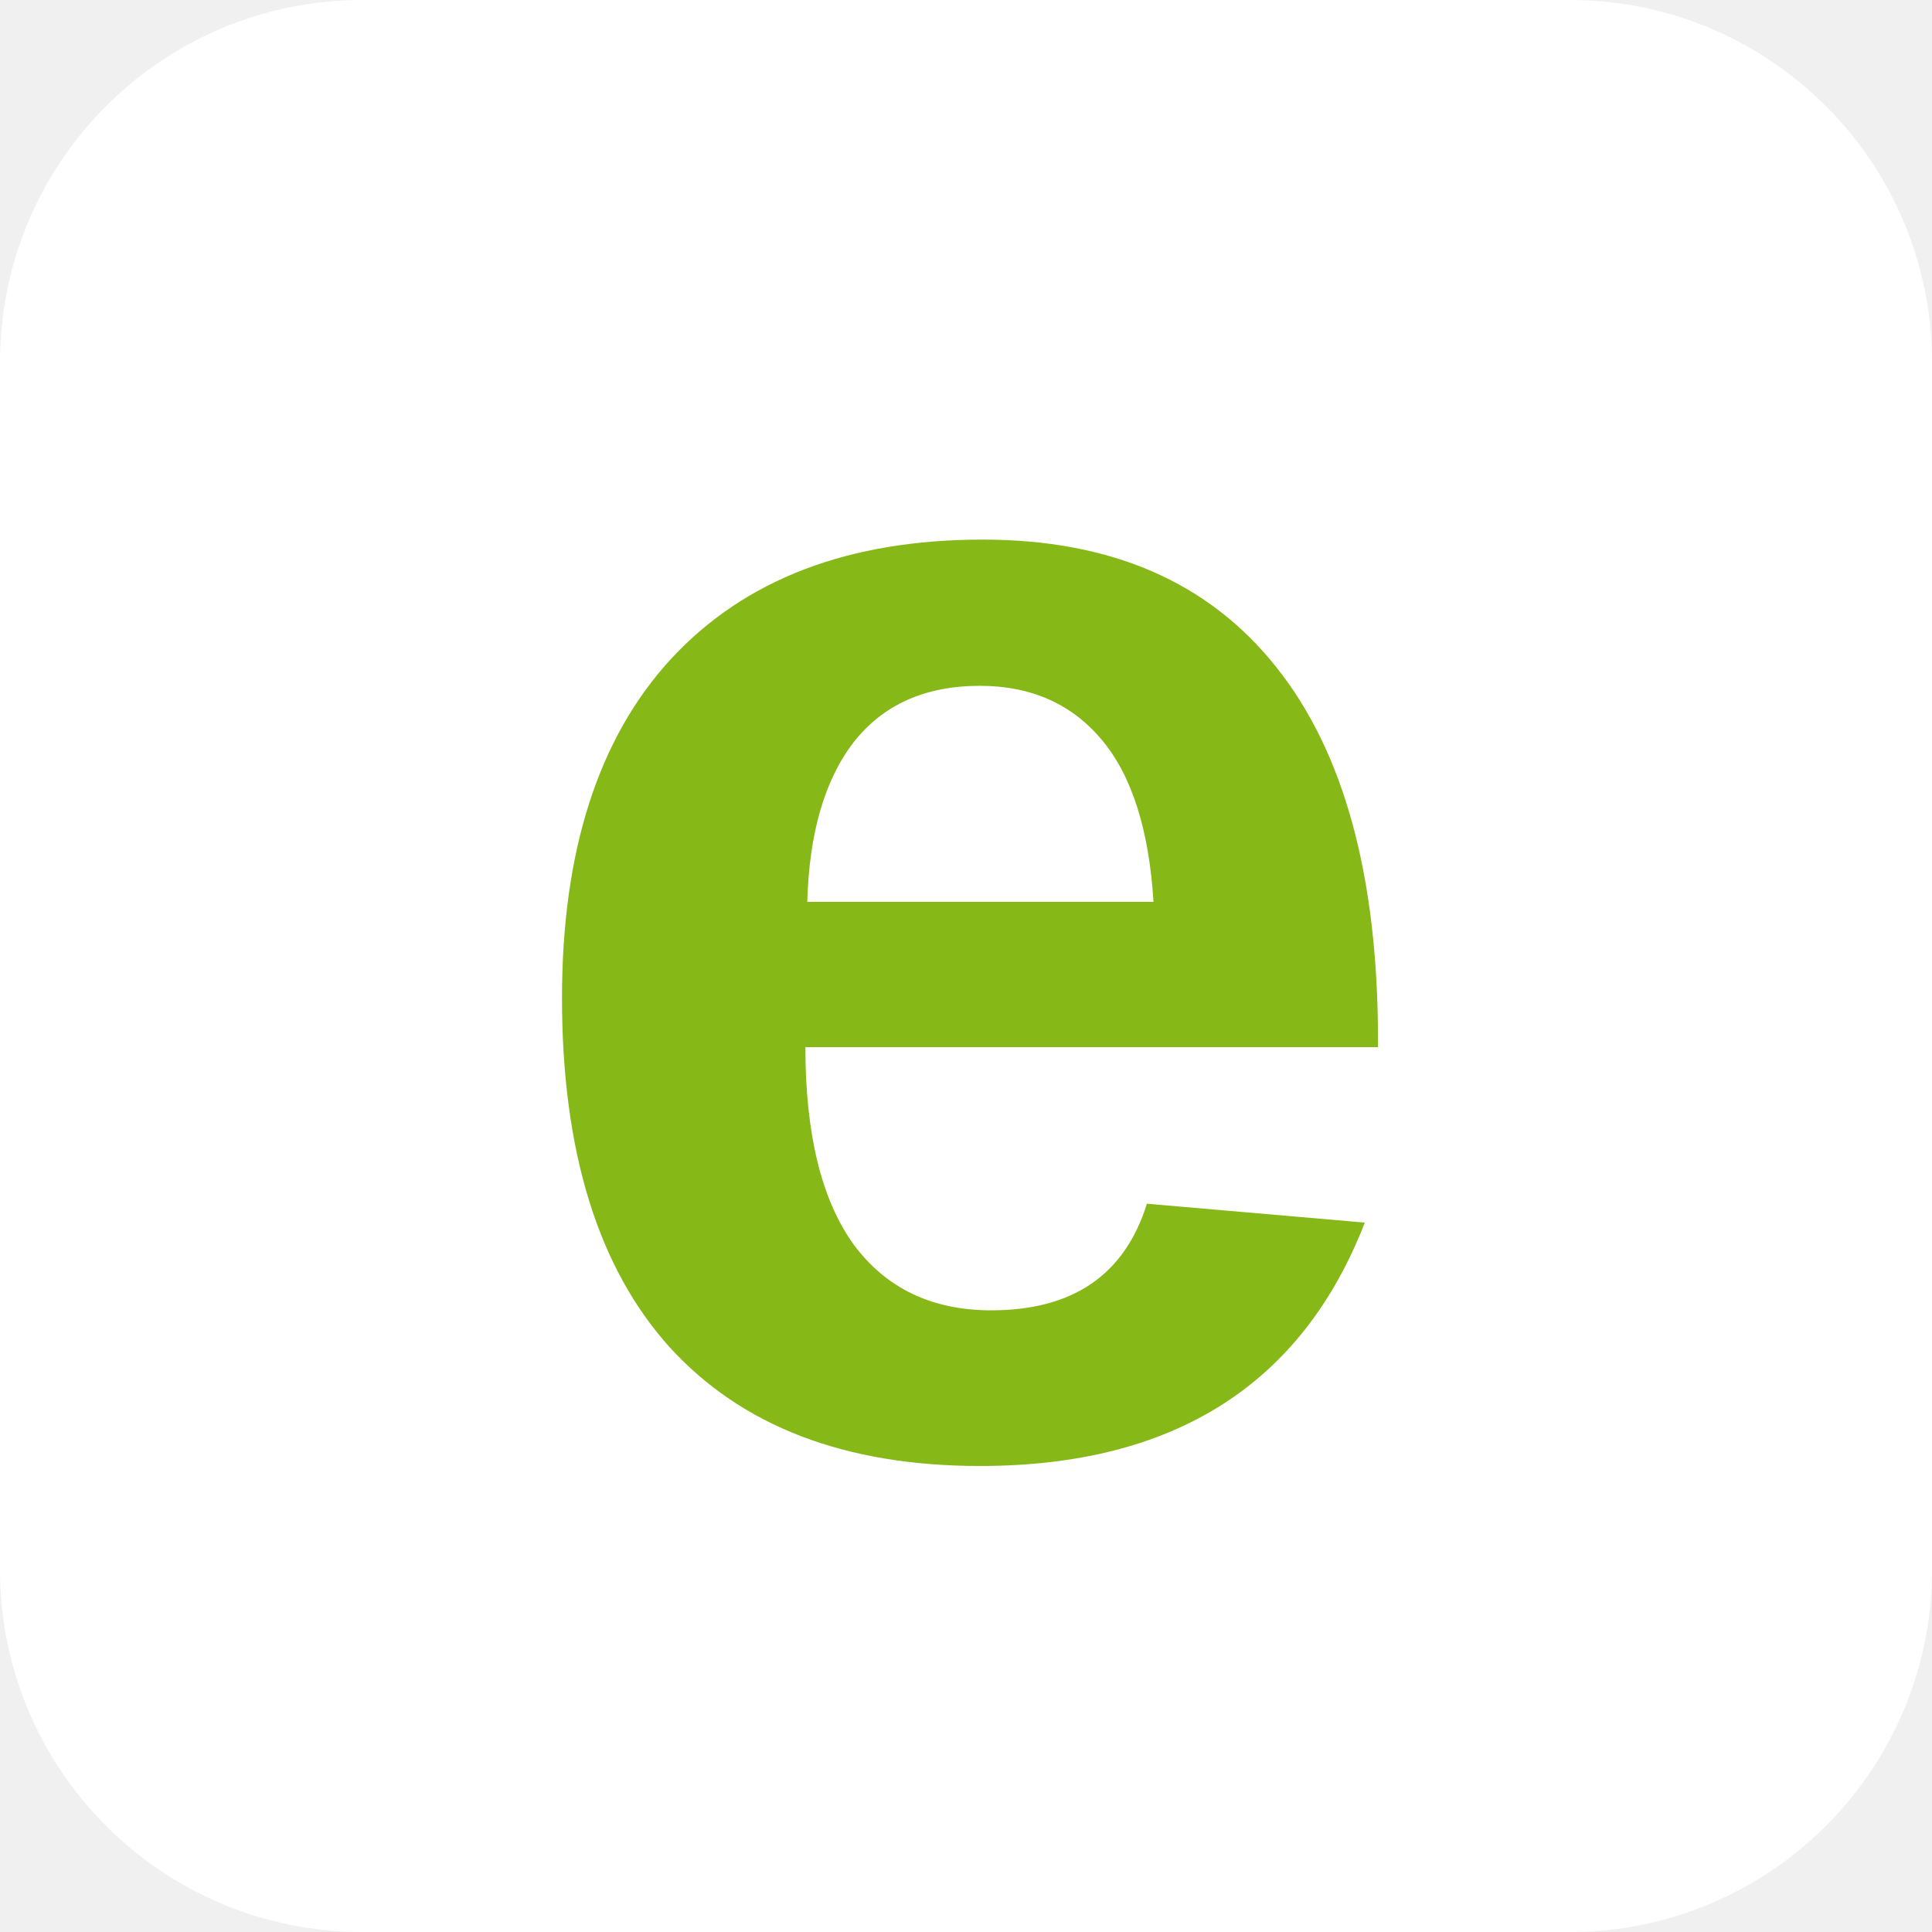
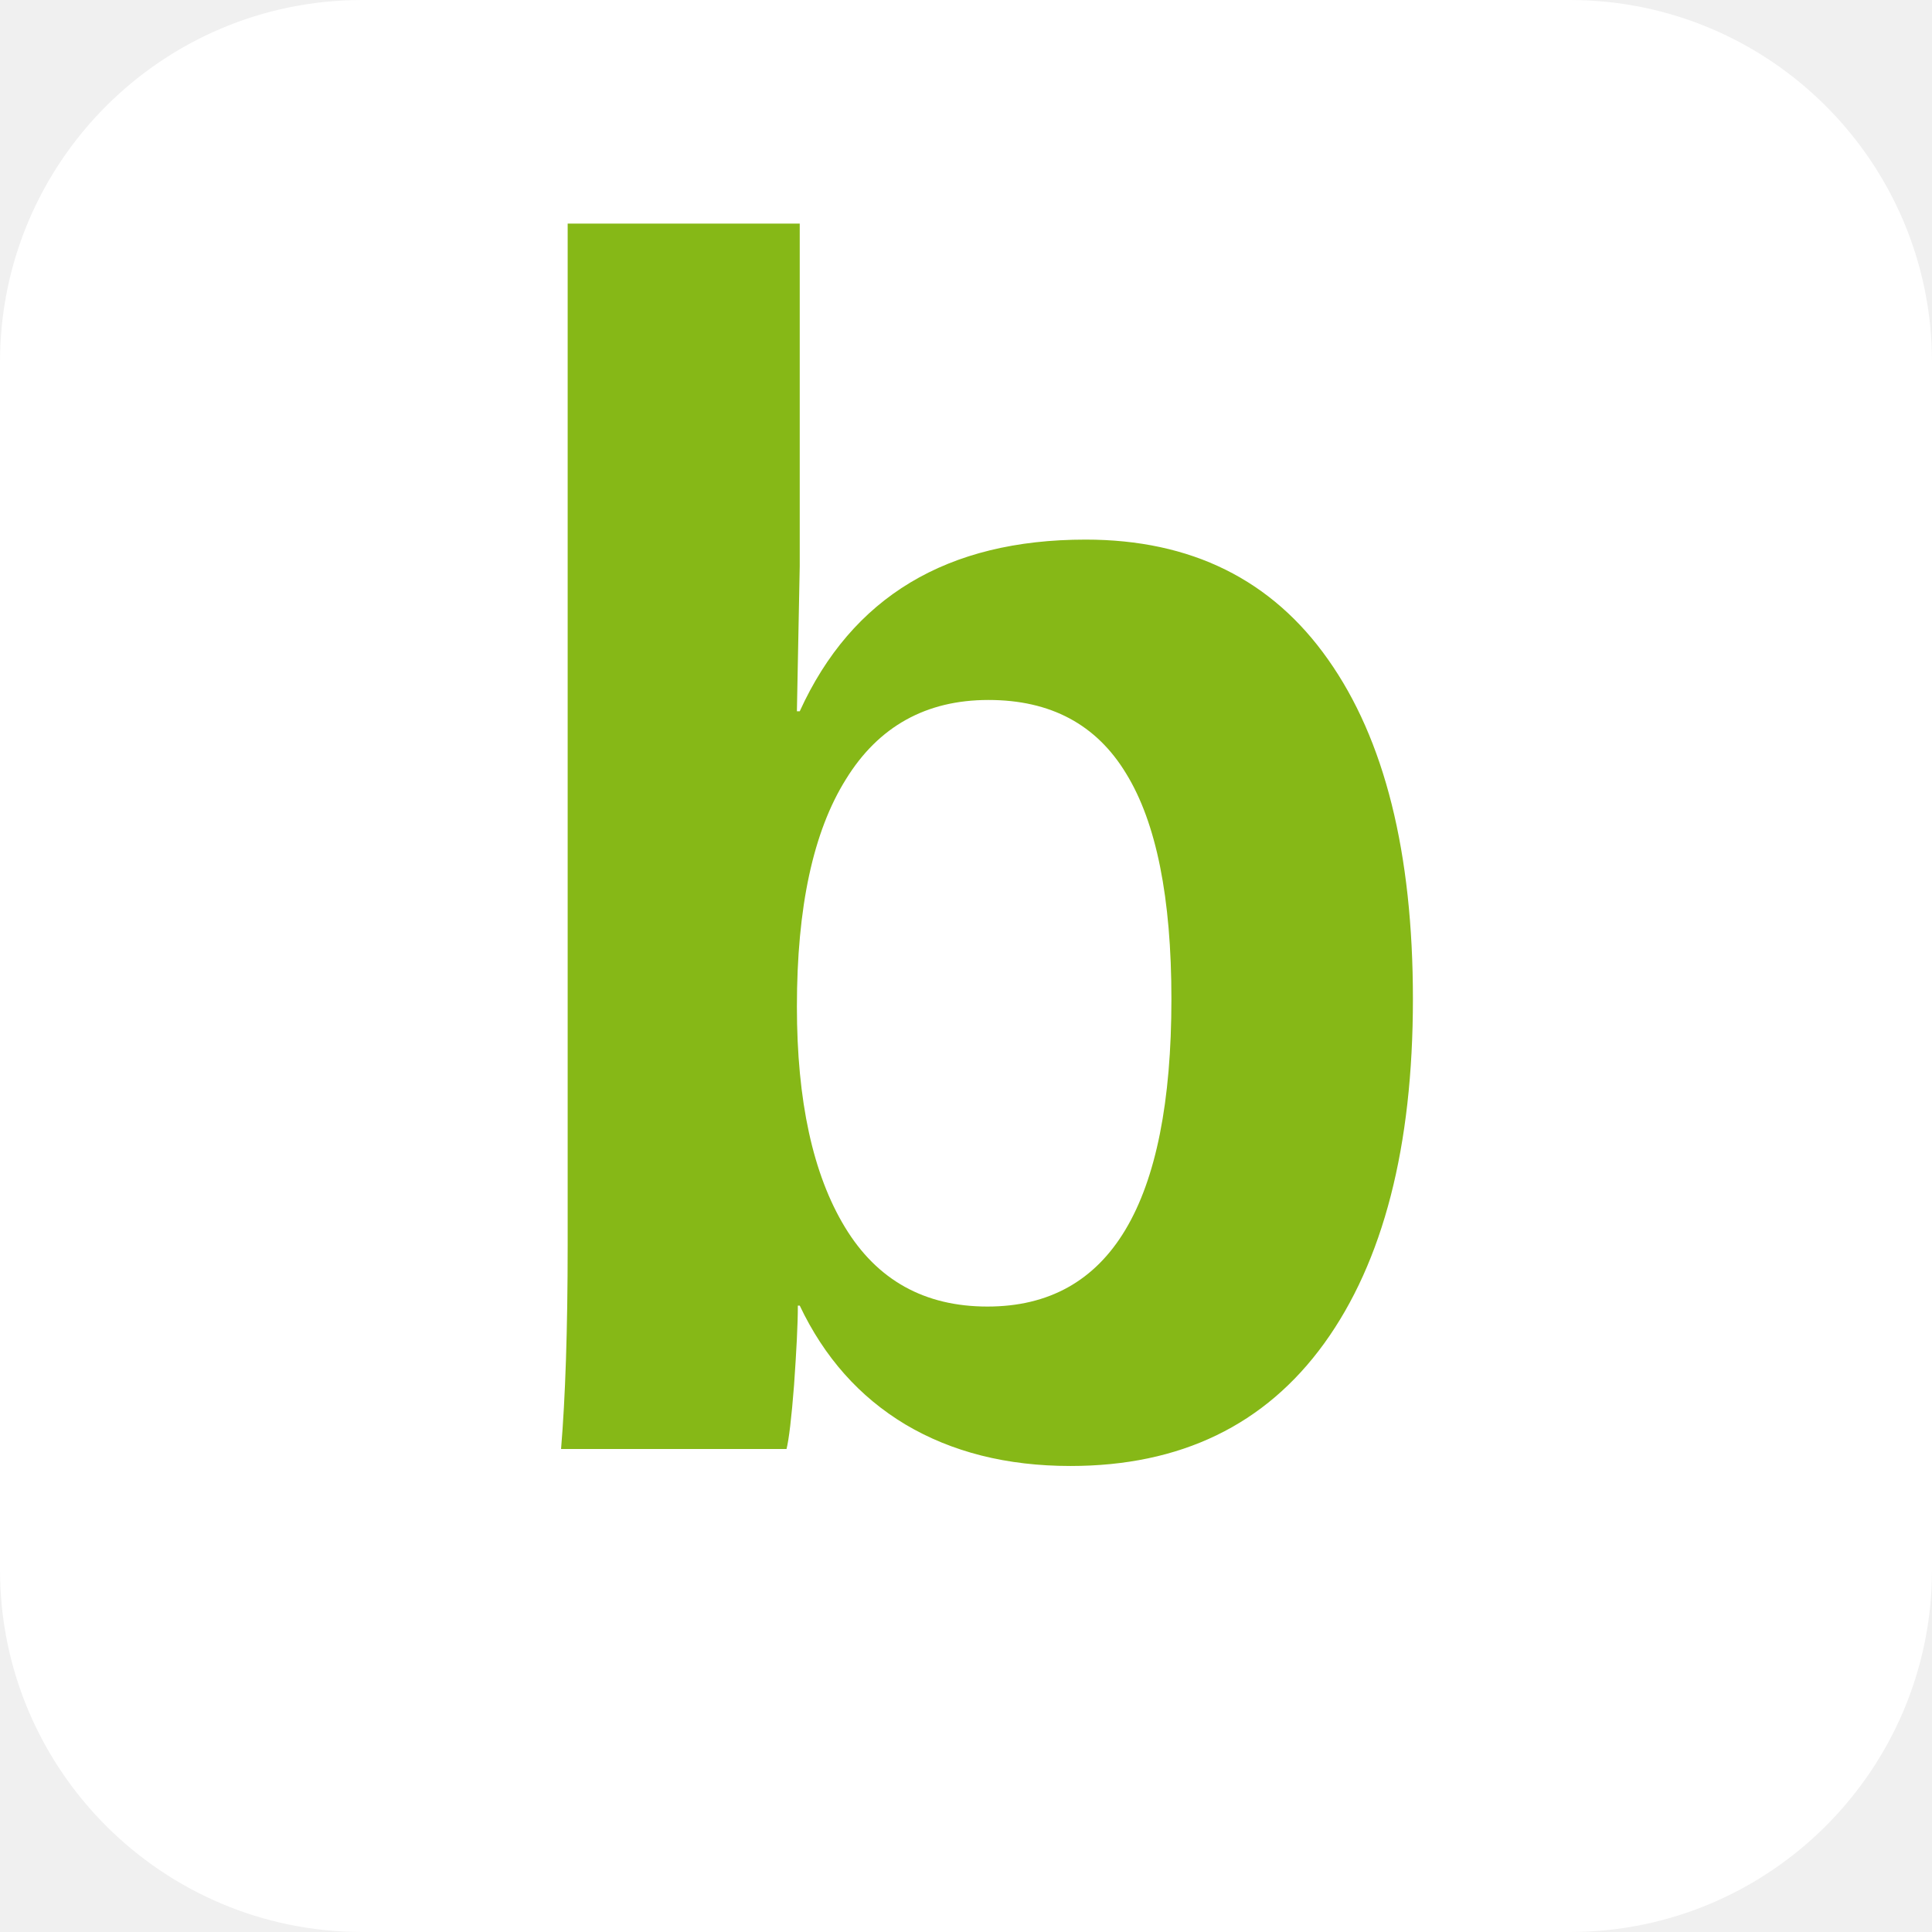
<svg xmlns="http://www.w3.org/2000/svg" viewBox="0 0 32 32">
  <rect width="32" height="32" rx="6" fill="#fff" />
-   <text x="16" y="24" text-anchor="middle" font-family="Arial, Helvetica, sans-serif" font-weight="700" font-size="28" letter-spacing="-1" fill="#86b817">e</text>
+   <text x="16" y="24" text-anchor="middle" font-family="Arial, Helvetica, sans-serif" font-weight="700" font-size="28" letter-spacing="-1" fill="#86b817">b</text>
</svg>
